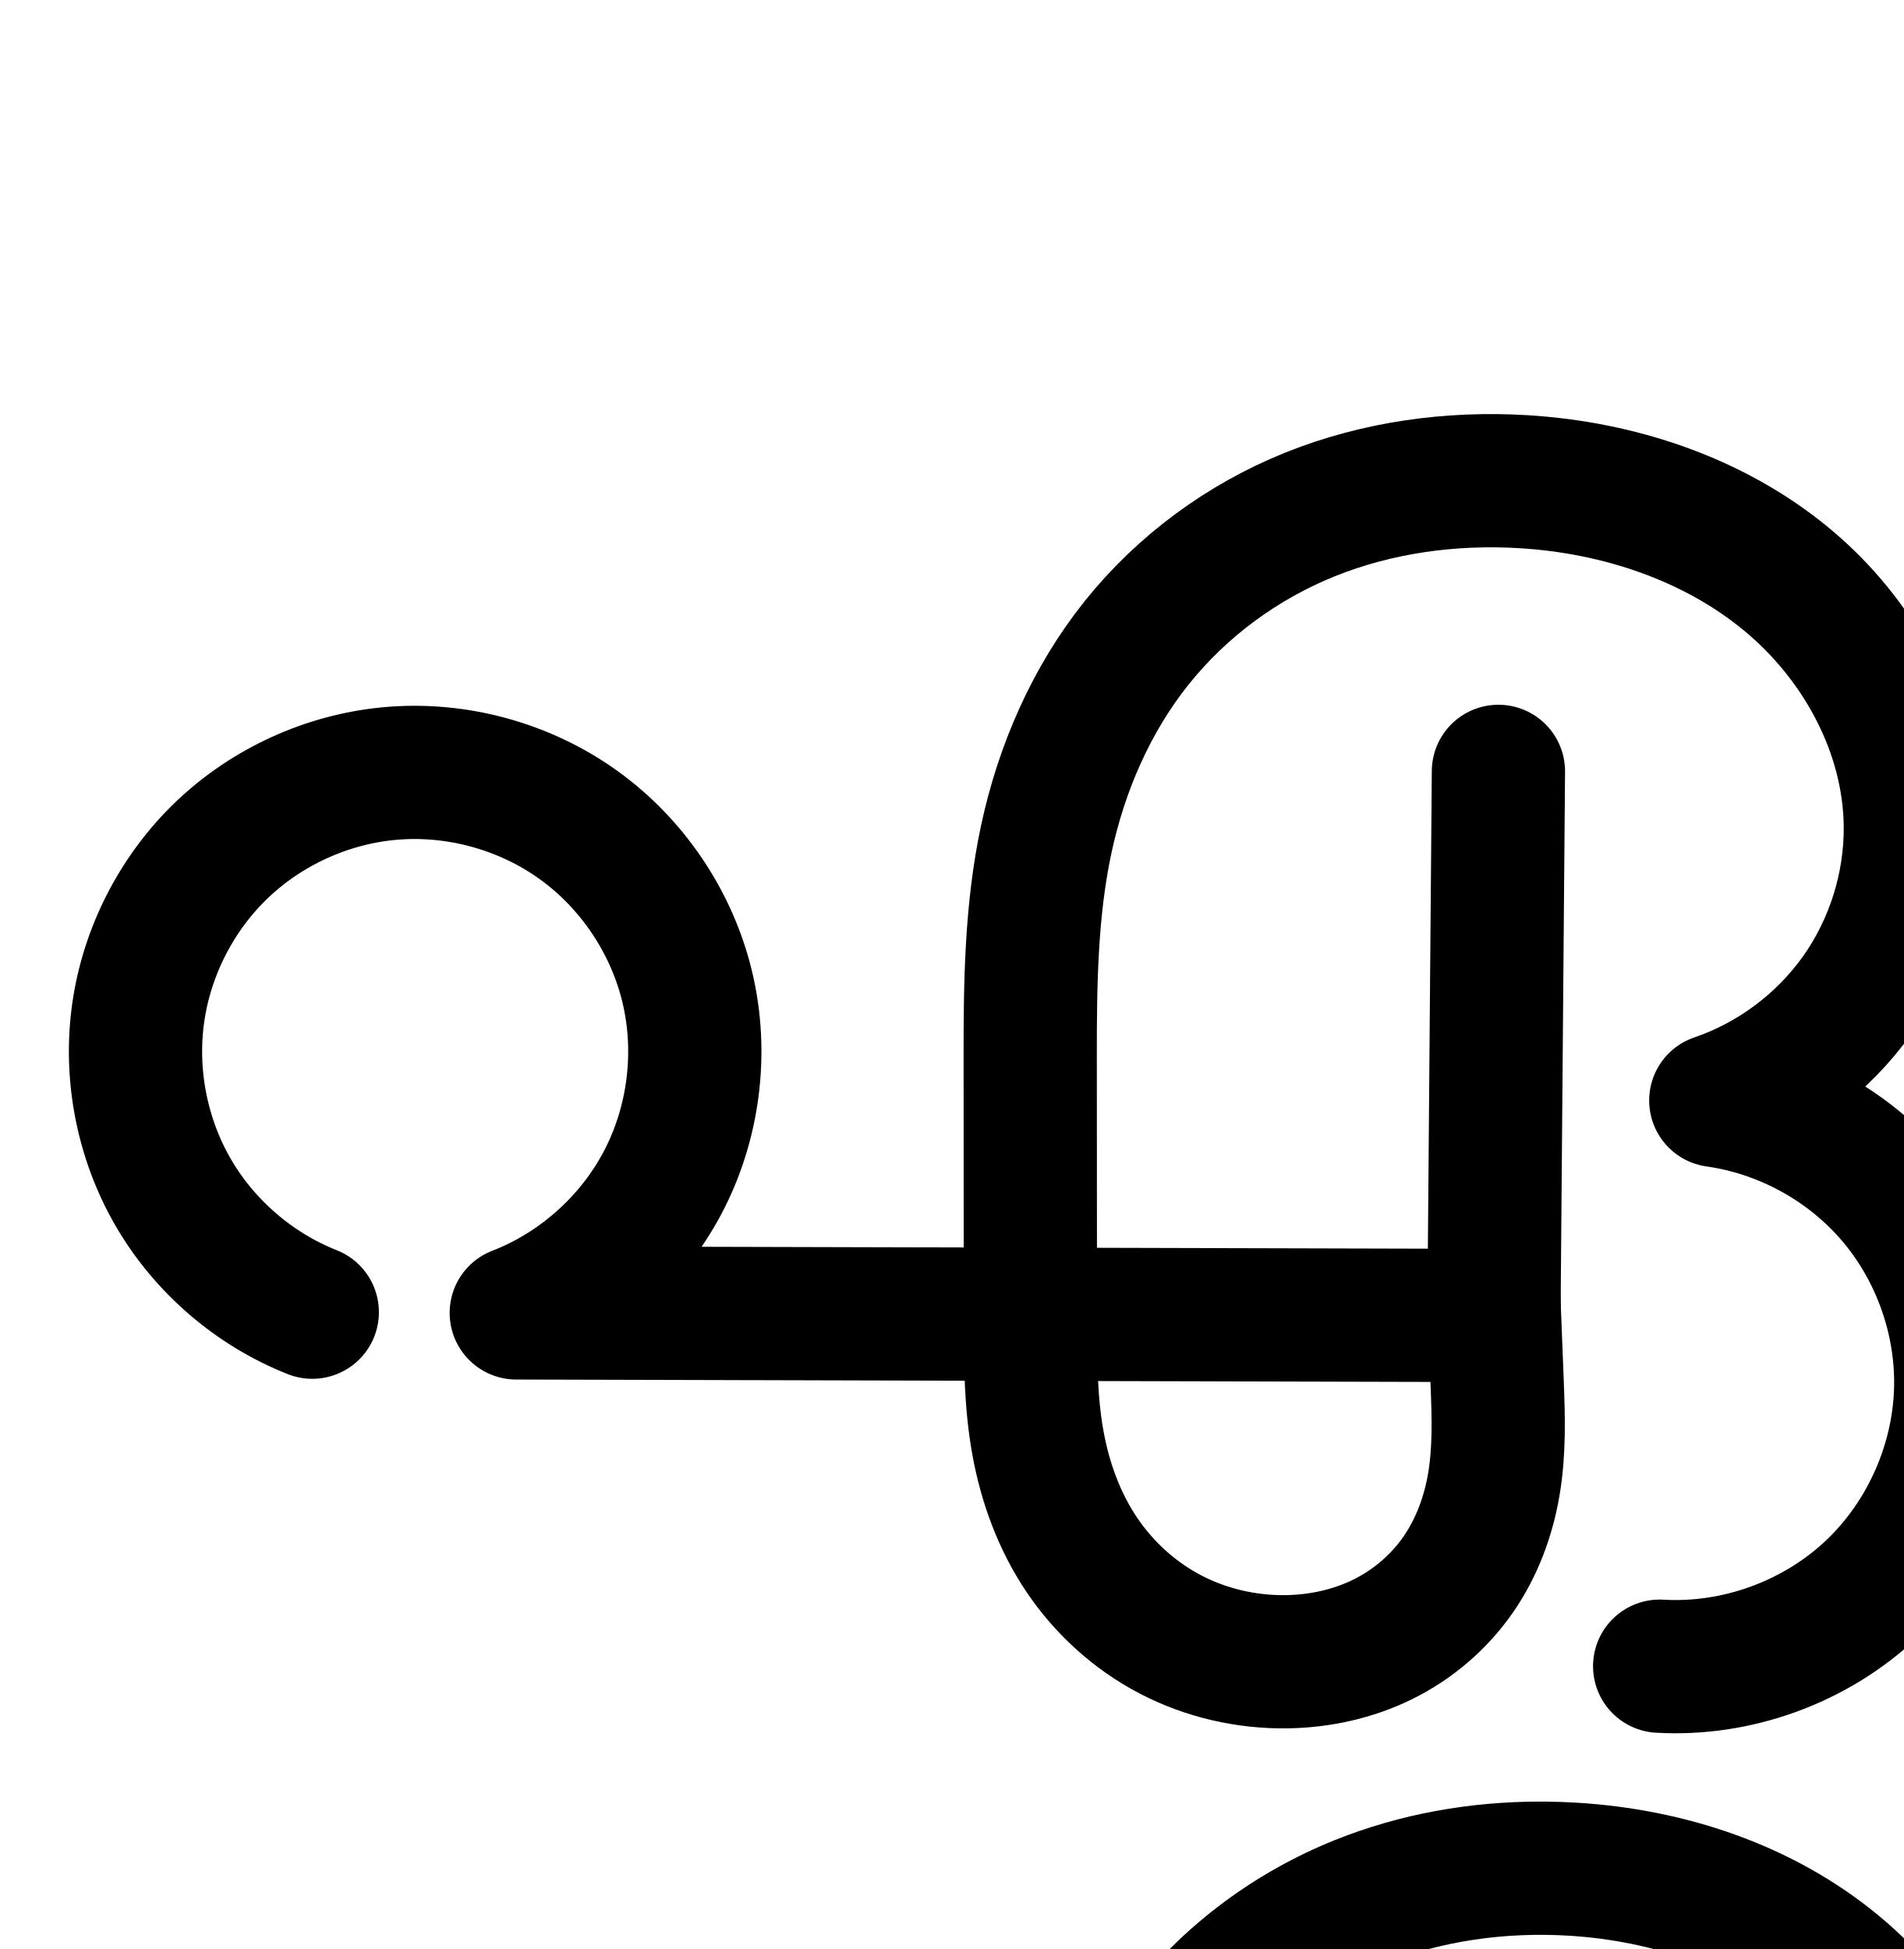
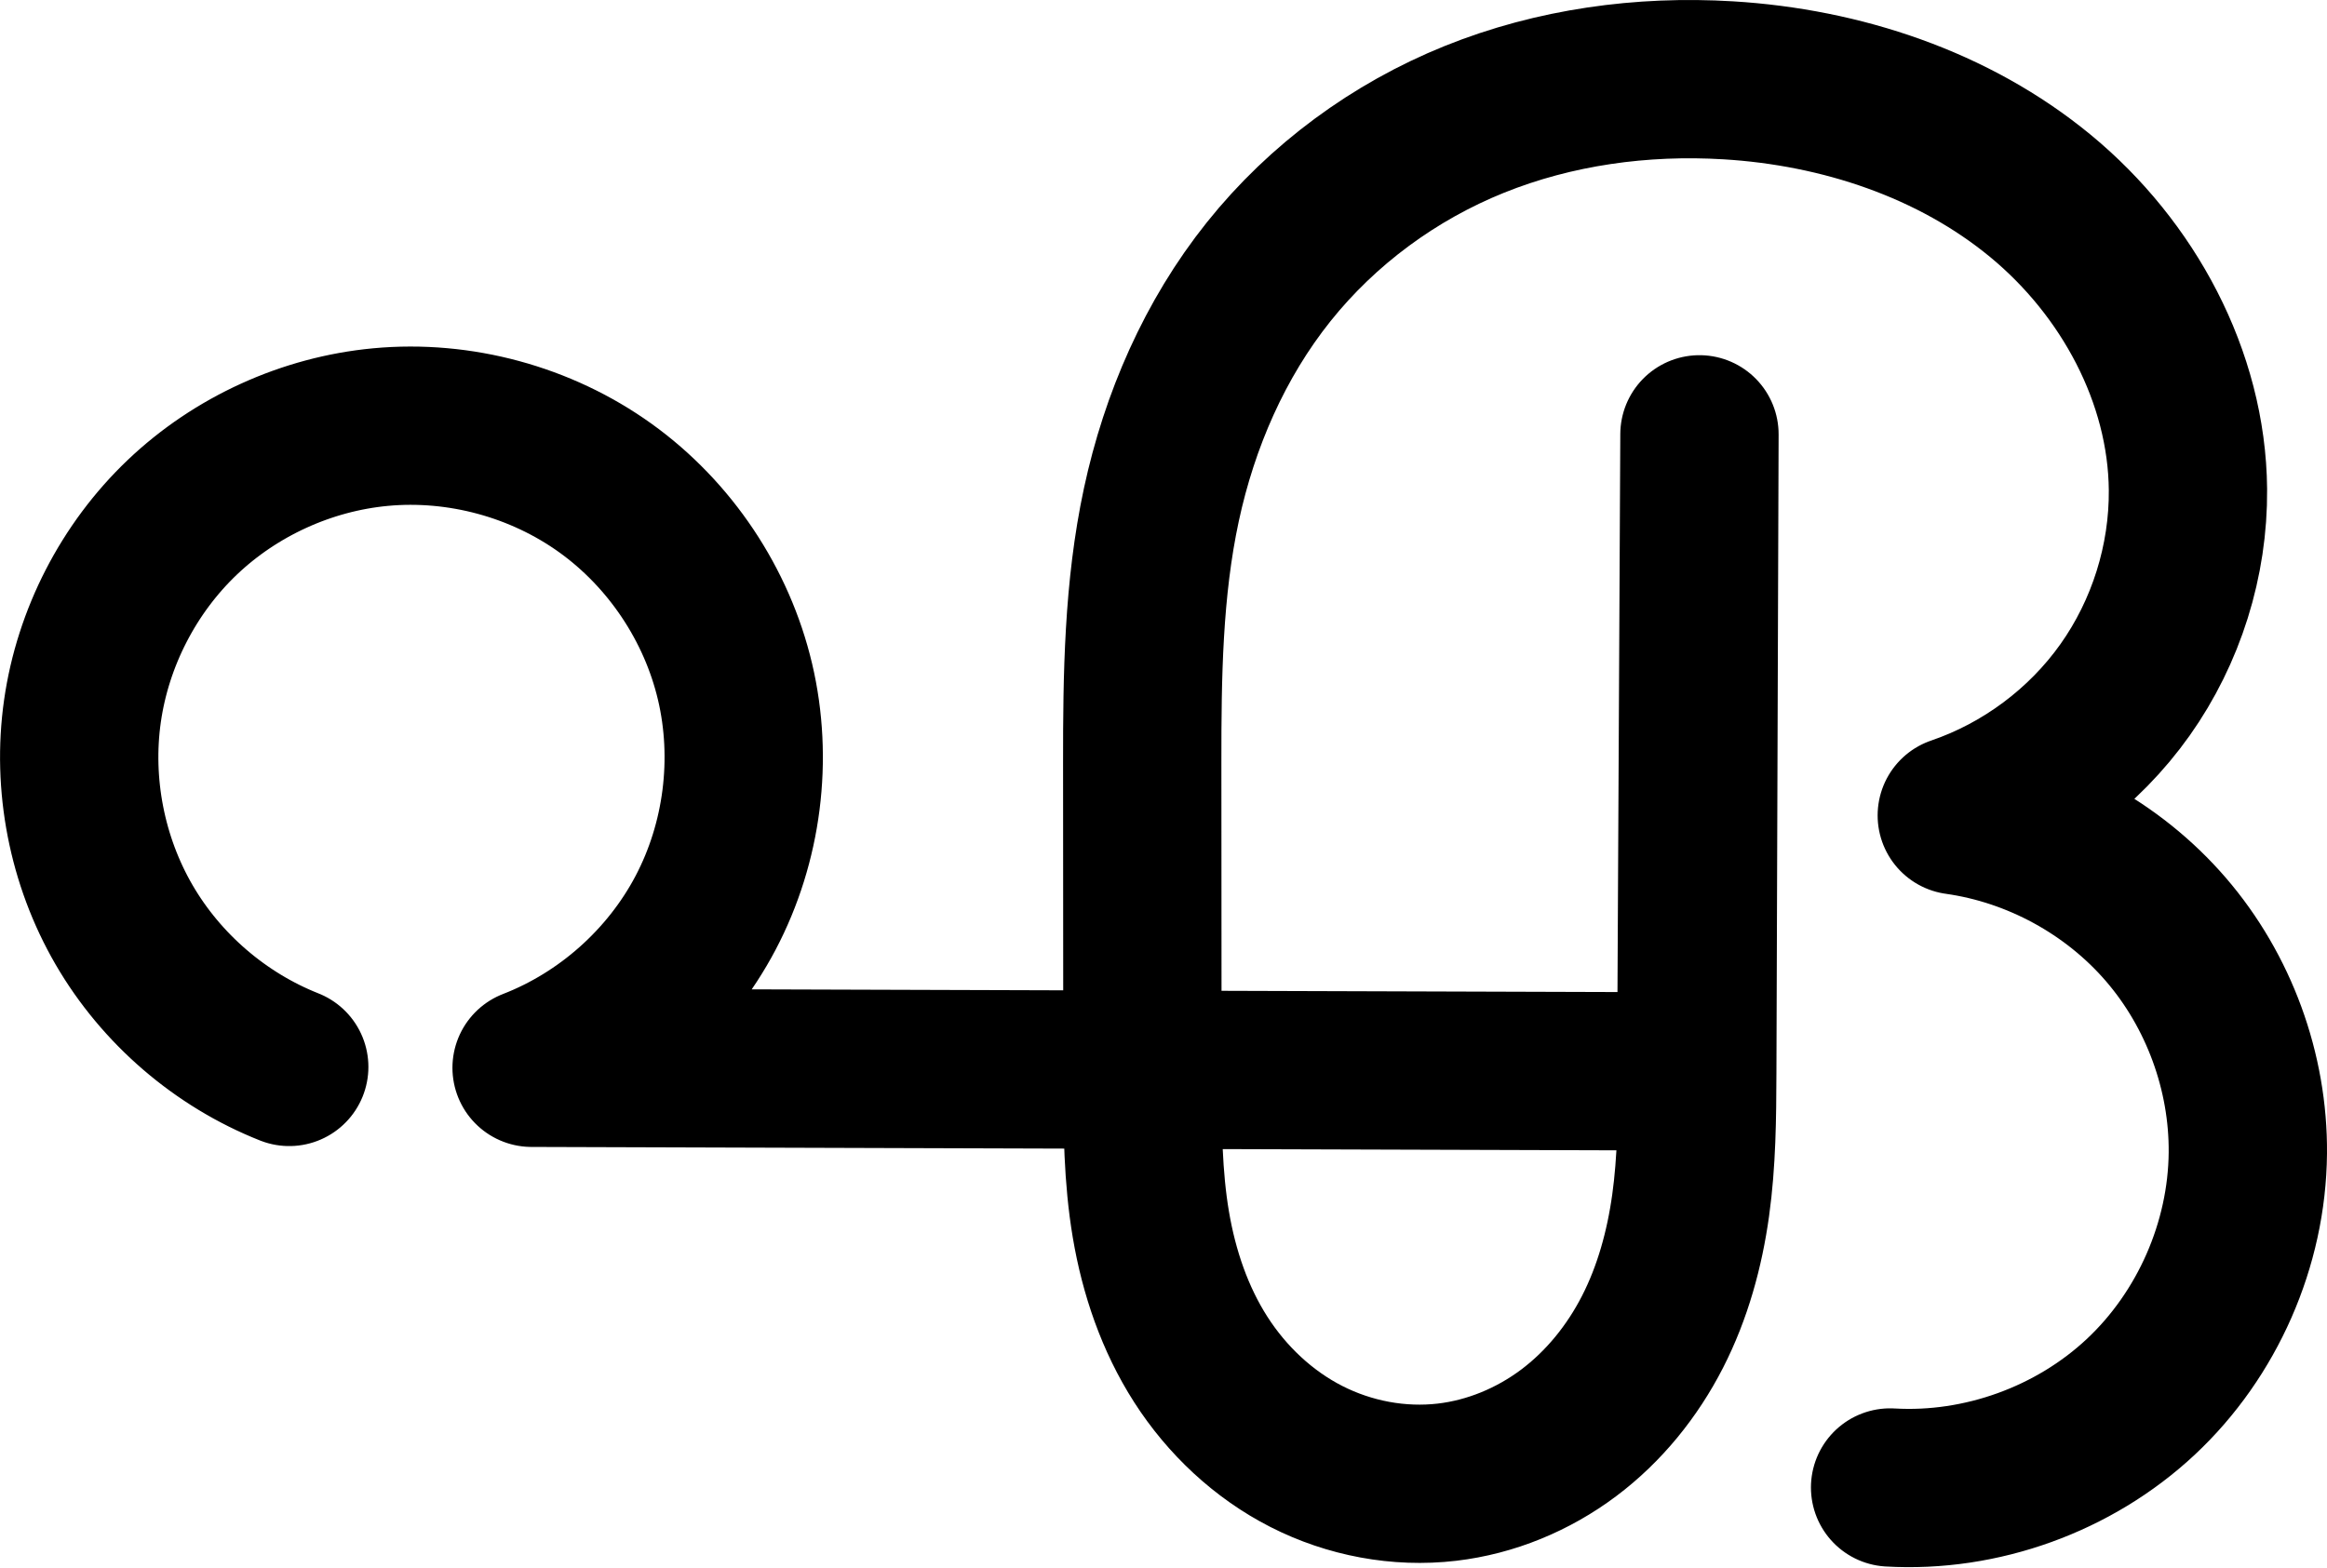
- <svg xmlns="http://www.w3.org/2000/svg" width="2000" height="2048" id="svg2992" version="1.1">
+ <svg xmlns="http://www.w3.org/2000/svg" width="514.447" height="346.556" id="svg2992" version="1.1">
  <defs id="defs5498">
    </defs>
-   <g id="layer1" transform="translate(0,1048)">
+   <g id="layer1" transform="translate(-848.3289,93.06081)">
    <g id="layer1-3" transform="translate(176.2648,-6713.471)" style="stroke-width:70;stroke-miterlimit:4;stroke-dasharray:none" />
    <g id="layer1-3-6" transform="translate(101.3603,-3460.272)" style="stroke-width:70;stroke-miterlimit:4;stroke-dasharray:none" />
    <g id="layer1-3-4" transform="translate(-2.697538,-4938.193)" style="stroke-width:70;stroke-miterlimit:4;stroke-dasharray:none" />
    <g id="layer1-3-6-6" transform="translate(106.1834,-3457.434)" style="stroke-width:70;stroke-miterlimit:4;stroke-dasharray:none" />
    <g id="layer1-3-1" transform="translate(154.6042,-4979.241)" style="stroke-width:70;stroke-miterlimit:4;stroke-dasharray:none" />
    <g id="layer1-3-6-4" transform="translate(79.69961,-1726.042)" style="stroke-width:70;stroke-miterlimit:4;stroke-dasharray:none" />
    <g id="layer1-3-4-9" transform="translate(-24.3582,-3203.963)" style="stroke-width:70;stroke-miterlimit:4;stroke-dasharray:none" />
    <g id="layer1-3-6-6-6" transform="translate(84.5227,-1723.204)" style="stroke-width:70;stroke-miterlimit:4;stroke-dasharray:none" />
-     <path id="path4139-0-3-8-3-8-9-0" d="M 328.106,330.845 C 267.262,306.773 214.939,261.74 182.075,205.158 149.211,148.577 136.018,80.816 145.255,16.038 c 9.237,-64.778 40.843,-126.152 88.212,-171.292 47.369,-45.141 110.193,-73.755 175.341,-79.862 69.879,-6.55 141.901,12.973 198.906,53.918 57.005,40.945 98.504,102.962 114.611,171.275 C 738.431,58.389 729.008,132.413 696.299,194.511 663.59,256.609 607.875,306.25 542.43,331.606 l 1027.219,2.689 4.705,-571.748" style="fill:none;fill-rule:evenodd;stroke:#000000;stroke-width:140;stroke-linecap:round;stroke-linejoin:round;stroke-miterlimit:4;stroke-dasharray:none;stroke-opacity:1" />
-     <path style="fill:none;fill-rule:evenodd;stroke:#000000;stroke-width:140;stroke-linecap:round;stroke-linejoin:round;stroke-miterlimit:4;stroke-dasharray:none;stroke-opacity:1" d="m 1569.076,304.334 4,102 c 1.367,34.852 2.324,69.973 -3.372,104.384 -5.695,34.41 -18.099,67.931 -38.096,96.508 -19.997,28.577 -47.365,51.901 -78.639,67.343 -31.274,15.441 -66.188,23.058 -101.062,23.577 -42.224,0.628 -84.629,-9.126 -122.076,-28.644 -37.447,-19.518 -69.679,-48.76 -93.263,-83.79 -23.584,-35.03 -38.385,-75.537 -45.961,-117.08 -7.576,-41.543 -7.996,-84.016 -8.021,-126.245 l -0.17,-280.906 c -0.046,-76.328 0.889,-153.26 16.915,-227.887 16.026,-74.627 47.261,-146.487 94.922,-206.106 47.661,-59.619 111.155,-106.295 181.951,-134.825 70.796,-28.53 148.279,-39.127 224.468,-34.507 99.711,6.046 199.327,38.879 276.346,102.494 77.019,63.615 129.287,159.568 130.144,259.458 0.539,62.919 -19.213,125.854 -55.609,177.18 -36.396,51.326 -89.252,90.787 -148.807,111.093 71.05,9.972 138.052,46.529 184.891,100.877 46.839,54.348 73.104,126.013 72.478,197.756 -0.704,80.728 -35.78,160.595 -94.747,215.736 -58.967,55.14 -141.005,84.786 -221.599,80.08" id="path4160-0-5-3-6" />
-     <path id="path4139-0-3-8-3-8-9-0-1" d="m -2440.081,367.577 c -64.226,-25.381 -119.464,-72.893 -154.166,-132.6 -34.702,-59.707 -48.64,-131.222 -38.902,-199.591 9.738,-68.369 43.091,-133.148 93.083,-180.791 49.992,-47.644 116.3,-77.842 185.058,-84.282 73.747,-6.907 149.753,13.707 209.905,56.928 60.152,43.221 103.936,108.679 120.917,180.777 16.981,72.097 7.014,150.215 -27.526,215.739 -34.54,65.524 -93.357,117.891 -162.434,144.624 l 1217.807,2.837 4.96,-603.371" style="fill:none;fill-rule:evenodd;stroke:#000000;stroke-width:70;stroke-linecap:round;stroke-linejoin:round;stroke-miterlimit:4;stroke-dasharray:none;stroke-opacity:1" />
-     <path style="fill:none;fill-rule:evenodd;stroke:#000000;stroke-width:70;stroke-linecap:round;stroke-linejoin:round;stroke-miterlimit:4;stroke-dasharray:none;stroke-opacity:1" d="m -997.269,339.599 c 6.247,68.309 -2.448,137.944 -25.3,202.62 -25.704,72.746 -70.008,139.771 -131.103,186.89 -61.094,47.118 -139.439,73.215 -216.234,65.788 -50.158,-4.851 -98.589,-23.677 -140.3,-51.954 -41.712,-28.276 -76.801,-65.822 -104.341,-108.023 -55.079,-84.403 -79.427,-185.555 -88.669,-285.916 -19.831,-215.35 29.232,-440.515 157.145,-614.891 63.957,-87.188 146.883,-160.815 242.548,-211.219 95.665,-50.404 204.064,-77.246 312.151,-74.166 109.474,3.12 219.286,37.875 304.998,106.049 85.712,68.174 145.398,170.892 153.032,280.144 5.892,84.316 -20.249,171.824 -77.098,234.371 -47.278,52.016 -114.72,85.213 -184.776,90.953 72.535,-13.877 149.741,-1.923 214.684,33.239 64.942,35.162 117.153,93.281 145.181,161.606 38.642,94.201 29.124,207.065 -25.985,292.681 -42.07,65.36 -109.388,114.003 -184.65,133.429 -75.262,19.426 -157.713,9.438 -226.16,-27.397" id="path4160-0-5-3-6-9" />
-     <path style="color:#000000;font-style:normal;font-variant:normal;font-weight:normal;font-stretch:normal;font-size:medium;line-height:normal;font-family:sans-serif;text-indent:0;text-align:start;text-decoration:none;text-decoration-line:none;text-decoration-style:solid;text-decoration-color:#000000;letter-spacing:normal;word-spacing:normal;text-transform:none;direction:ltr;block-progression:tb;writing-mode:lr-tb;baseline-shift:baseline;text-anchor:start;white-space:normal;clip-rule:nonzero;display:inline;overflow:visible;visibility:visible;opacity:1;isolation:auto;mix-blend-mode:normal;color-interpolation:sRGB;color-interpolation-filters:linearRGB;solid-color:#000000;solid-opacity:1;fill:#000000;fill-opacity:1;fill-rule:evenodd;stroke:none;stroke-width:70;stroke-linecap:round;stroke-linejoin:round;stroke-miterlimit:4;stroke-dasharray:none;stroke-dashoffset:0;stroke-opacity:1;color-rendering:auto;image-rendering:auto;shape-rendering:auto;text-rendering:auto;enable-background:accumulate" d="M -1875.842 1949.498 C -1983.13 1950.118 -2089.357 1978.149 -2183.836 2027.928 C -2284.557 2080.995 -2371.358 2158.165 -2438.291 2249.41 C -2568.633 2427.097 -2619.845 2653.063 -2603.535 2870.486 L -2957.283 2869.662 C -2928.063 2842.947 -2903.327 2811.318 -2884.75 2776.078 C -2846.154 2702.86 -2835.142 2616.556 -2854.117 2535.992 C -2873.092 2455.429 -2921.464 2383.113 -2988.68 2334.816 C -3055.896 2286.52 -3139.864 2263.747 -3222.271 2271.465 C -3299.064 2278.657 -3372.379 2312.047 -3428.213 2365.258 C -3484.047 2418.469 -3520.923 2490.091 -3531.799 2566.449 C -3542.675 2642.807 -3527.264 2721.88 -3488.508 2788.564 C -3449.751 2855.249 -3388.676 2907.78 -3316.945 2936.127 A 35.003 35.003 0 1 0 -3291.217 2871.027 C -3347.937 2848.612 -3397.34 2806.119 -3427.986 2753.389 C -3458.633 2700.659 -3471.099 2636.7 -3462.498 2576.32 C -3453.898 2515.941 -3424.07 2458.008 -3379.92 2415.932 C -3335.769 2373.856 -3276.468 2346.847 -3215.744 2341.16 C -3150.657 2335.064 -3082.614 2353.518 -3029.525 2391.664 C -2976.437 2429.81 -2937.241 2488.41 -2922.254 2552.041 C -2907.267 2615.672 -2916.19 2685.606 -2946.674 2743.436 C -2977.158 2801.265 -3029.811 2848.147 -3090.777 2871.74 A 35.003 35.003 0 0 0 -3078.227 2939.381 L -2595.856 2940.504 C -2583.112 3027.352 -2557.394 3114.137 -2507.857 3190.047 C -2478.074 3235.687 -2439.92 3276.679 -2393.844 3307.914 C -2347.689 3339.202 -2293.92 3360.256 -2237.273 3365.734 C -2150.389 3374.137 -2063.9 3344.961 -1996.297 3292.822 C -1928.972 3240.899 -1881.231 3168.169 -1853.568 3089.879 C -1830.855 3025.598 -1821.196 2956.95 -1825.188 2888.924 L -1820.379 2304.135 A 35.003 35.003 0 0 0 -1855.613 2268.35 A 35.003 35.003 0 0 0 -1890.377 2303.559 L -1894.998 2865.633 A 35.003 35.003 0 0 0 -1896.164 2872.135 L -2533.316 2870.65 C -2549.771 2666.183 -2501.609 2454.078 -2381.848 2290.814 C -2320.867 2207.683 -2241.816 2137.599 -2151.207 2089.859 C -2060.655 2042.149 -1958 2016.816 -1856.367 2019.713 C -1753.626 2022.641 -1651.009 2055.452 -1572.16 2118.168 C -1493.658 2180.608 -1439.112 2275.242 -1432.256 2373.361 C -1426.983 2448.816 -1450.828 2527.276 -1500.34 2581.75 C -1535.18 2620.082 -1583.356 2646.96 -1634.316 2657.332 C -1644.855 2658.377 -1655.362 2659.874 -1665.793 2661.869 A 35.003 35.003 0 0 0 -1656.357 2731.127 C -1645.604 2730.246 -1634.935 2728.755 -1624.373 2726.769 C -1568.374 2721.906 -1510.492 2733.572 -1461.197 2760.262 C -1403.548 2791.475 -1356.612 2843.72 -1331.732 2904.373 C -1297.582 2987.626 -1306.241 3089.44 -1354.766 3164.826 C -1391.917 3222.543 -1452.27 3266.156 -1518.732 3283.311 C -1585.195 3300.465 -1659.115 3291.51 -1719.559 3258.982 A 35.003 35.003 0 1 0 -1752.73 3320.623 C -1676.28 3361.765 -1585.301 3372.785 -1501.238 3351.088 C -1417.176 3329.391 -1342.896 3275.717 -1295.906 3202.715 C -1234.213 3106.87 -1223.836 2982.956 -1266.969 2877.807 C -1298.143 2801.808 -1355.632 2737.816 -1427.867 2698.705 C -1449.374 2687.06 -1472.031 2677.773 -1495.352 2670.799 C -1478.45 2658.433 -1462.711 2644.424 -1448.539 2628.832 C -1384.353 2558.213 -1355.915 2461.658 -1362.426 2368.481 C -1370.838 2248.096 -1435.665 2137.293 -1528.586 2063.385 C -1621.16 1989.752 -1738.167 1953.054 -1854.373 1949.742 C -1861.532 1949.538 -1868.689 1949.457 -1875.842 1949.498 z M -2524.973 2940.67 L -1894.934 2942.137 C -1897.17 2984.513 -1905.453 3026.609 -1919.568 3066.559 C -1943.313 3133.76 -1984.183 3195.08 -2039.047 3237.393 C -2093.632 3279.491 -2163.829 3302.509 -2230.535 3296.059 C -2274.206 3291.835 -2317.298 3275.237 -2354.566 3249.973 C -2391.913 3224.655 -2423.938 3190.556 -2449.234 3151.793 C -2489.583 3089.963 -2512.713 3016.834 -2524.973 2940.67 z " transform="translate(0,-1048)" id="path4139-0-3-8-3-8-9-0-1-5" />
-     <path style="color:#000000;font-style:normal;font-variant:normal;font-weight:normal;font-stretch:normal;font-size:medium;line-height:normal;font-family:sans-serif;text-indent:0;text-align:start;text-decoration:none;text-decoration-line:none;text-decoration-style:solid;text-decoration-color:#000000;letter-spacing:normal;word-spacing:normal;text-transform:none;direction:ltr;block-progression:tb;writing-mode:lr-tb;baseline-shift:baseline;text-anchor:start;white-space:normal;clip-rule:nonzero;display:inline;overflow:visible;visibility:visible;opacity:1;isolation:auto;mix-blend-mode:normal;color-interpolation:sRGB;color-interpolation-filters:linearRGB;solid-color:#000000;solid-opacity:1;fill:#000000;fill-opacity:1;fill-rule:evenodd;stroke:none;stroke-width:140;stroke-linecap:round;stroke-linejoin:round;stroke-miterlimit:4;stroke-dasharray:none;stroke-dashoffset:0;stroke-opacity:1;color-rendering:auto;image-rendering:auto;shape-rendering:auto;text-rendering:auto;enable-background:accumulate" d="m 1617.703,1893.105 c -72.887,0.059 -146.458,12.739 -215.666,40.629 -81.887,33 -154.993,86.658 -210.461,156.043 -55.477,69.396 -90.676,151.254 -108.686,235.117 -17.982,83.736 -18.521,165.699 -18.475,242.627 l 0.121,201.316 -275.451,-0.721 c 7.654,-11.237 14.769,-22.878 21.146,-34.984 40.815,-77.487 52.323,-167.879 32.225,-253.121 -20.098,-85.242 -70.775,-160.97 -141.906,-212.062 -71.132,-51.093 -159.078,-74.934 -246.275,-66.76 -81.214,7.613 -158.049,42.608 -217.1,98.881 -59.051,56.273 -97.706,131.333 -109.221,212.086 -11.515,80.753 4.621,163.625 45.59,234.16 40.969,70.535 104.959,125.61 180.809,155.619 36.103,14.87 77.394,-2.668 91.758,-38.976 14.365,-36.307 -3.748,-77.349 -40.253,-91.206 C 360.02,2753.618 319.365,2718.627 294.605,2676 c -24.76,-42.627 -35.01,-95.277 -28.051,-144.08 6.959,-48.803 31.516,-96.49 67.203,-130.498 35.687,-34.008 84.503,-56.243 133.584,-60.844 52.562,-4.927 108.658,10.28 151.535,41.078 42.878,30.798 75.201,79.101 87.316,130.484 12.115,51.383 4.775,109.039 -19.828,155.748 -24.603,46.709 -67.998,85.373 -117.225,104.445 -31.374,12.175 -49.645,44.951 -43.504,78.04 6.141,33.088 34.956,57.125 68.61,57.232 l 471.264,1.234 c 1.05,25.172 3.312,51.36 8.234,78.35 9.022,49.473 26.79,99.103 56.758,143.615 30.006,44.569 70.716,81.616 118.977,106.769 48.178,25.111 101.773,37.361 155.471,36.562 44.368,-0.66 89.387,-10.251 131.012,-30.803 41.828,-20.652 78.062,-51.476 105.002,-89.977 26.942,-38.503 42.632,-81.87 49.805,-125.209 7.154,-43.226 5.644,-83.144 4.256,-118.557 -7.098,-213.135 -0.427,-427.158 1.328,-640.469 0.882,-39.454 -31.004,-71.839 -70.467,-71.57 -38.637,0.264 -69.755,31.78 -69.527,70.418 l -4.133,502.143 -347.688,-0.91 -0.121,-201.764 c -0.046,-75.728 1.286,-147.63 15.355,-213.149 14.042,-65.391 41.313,-127.251 81.158,-177.094 39.854,-49.853 93.735,-89.547 153.439,-113.608 59.946,-24.158 127.195,-33.617 194.066,-29.562 87.24,5.29 172.719,34.321 236.006,86.594 62.361,51.509 104.072,130.23 104.723,206.088 0.41,47.87 -15.02,97.038 -42.711,136.088 -27.691,39.05 -68.987,69.881 -114.297,85.33 -30.66,10.47 -50.131,40.609 -47.072,72.863 3.06,32.254 27.851,58.194 59.933,62.712 53.73,7.541 106.173,36.156 141.594,77.256 35.421,41.1 55.981,97.192 55.508,151.447 -0.53,60.857 -28.108,123.65 -72.561,165.217 -44.452,41.567 -108.951,64.876 -169.707,61.328 -38.951,-2.831 -72.686,26.754 -74.963,65.741 -2.277,38.987 27.786,72.298 66.801,74.02 100.433,5.865 200.008,-30.119 273.49,-98.832 73.482,-68.713 116.057,-165.654 116.934,-266.254 0.778,-89.233 -31.195,-176.468 -89.451,-244.065 -23.496,-27.263 -50.831,-50.693 -80.826,-69.852 18.021,-16.907 34.414,-35.617 48.818,-55.93 45.101,-63.603 69.174,-140.304 68.506,-218.272 -1.062,-123.922 -63.888,-237.106 -155.565,-312.828 -90.751,-74.957 -204.506,-111.593 -316.688,-118.394 -10.688,-0.648 -21.411,-1.034 -32.152,-1.145 l -0,-0 c -2.35,-0.024 -4.7,-0.035 -7.051,-0.033 z m -411.916,1016.101 349.148,0.914 0.195,4.957 c 1.345,34.29 1.752,64.618 -2.484,90.211 -4.217,25.481 -13.338,49.154 -26.389,67.805 -13.053,18.654 -31.557,34.478 -52.277,44.709 -20.923,10.331 -45.732,15.974 -71.113,16.352 -30.75,0.458 -61.965,-6.802 -88.682,-20.727 -26.635,-13.882 -50.388,-35.319 -67.549,-60.809 -17.2,-25.547 -29.034,-56.931 -35.164,-90.545 -3.021,-16.567 -4.726,-34.23 -5.686,-52.867 z" transform="translate(0,-1048)" id="path4139-0-3-8-3-8-9-0-4" />
+     <path id="path4139-0-3-8-3-8-9-0" d="m 912.272,142.874 c -15.211,-6.018 -28.292,-17.276 -36.508,-31.422 -8.216,-14.145 -11.514,-31.086 -9.205,-47.28 2.309,-16.194 10.211,-31.538 22.053,-42.823 11.842,-11.285 27.548,-18.439 43.835,-19.965 17.47,-1.638 35.475,3.243 49.726,13.479 14.251,10.236 24.626,25.741 28.653,42.819 4.027,17.078 1.671,35.584 -6.506,51.109 -8.177,15.525 -22.106,27.935 -38.467,34.274 l 257.476,0.804 0.711,-140.887 -0.484,141.23 c -0.034,9.778 -0.116,19.589 -1.463,29.274 -1.346,9.685 -3.969,19.25 -8.422,27.955 -4.453,8.705 -10.747,16.514 -18.572,22.378 -7.824,5.864 -17.165,9.745 -26.877,10.881 -10.614,1.241 -21.562,-0.829 -31.082,-5.683 -9.52,-4.853 -17.564,-12.439 -23.334,-21.433 -5.77,-8.994 -9.269,-19.324 -11.047,-29.861 -1.778,-10.537 -1.86,-21.277 -1.867,-31.963 l -0.043,-70.227 c -0.012,-19.082 0.222,-38.315 4.228,-56.972 4.006,-18.657 11.815,-36.622 23.73,-51.527 11.915,-14.905 27.789,-26.574 45.488,-33.706 17.699,-7.132 37.07,-9.782 56.117,-8.627 24.928,1.511 49.832,9.72 69.087,25.624 19.255,15.904 32.322,39.892 32.536,64.864 0.135,15.73 -4.803,31.463 -13.902,44.295 -9.099,12.832 -22.313,22.697 -37.202,27.773 17.762,2.493 34.513,11.632 46.223,25.219 11.71,13.587 18.276,31.503 18.12,49.439 -0.176,20.182 -8.945,40.149 -23.687,53.934 -14.742,13.785 -35.251,21.197 -55.4,20.02" style="fill:none;fill-rule:evenodd;stroke:#000000;stroke-width:35;stroke-linecap:round;stroke-linejoin:round;stroke-miterlimit:4;stroke-dasharray:none;stroke-opacity:1" />
  </g>
</svg>
